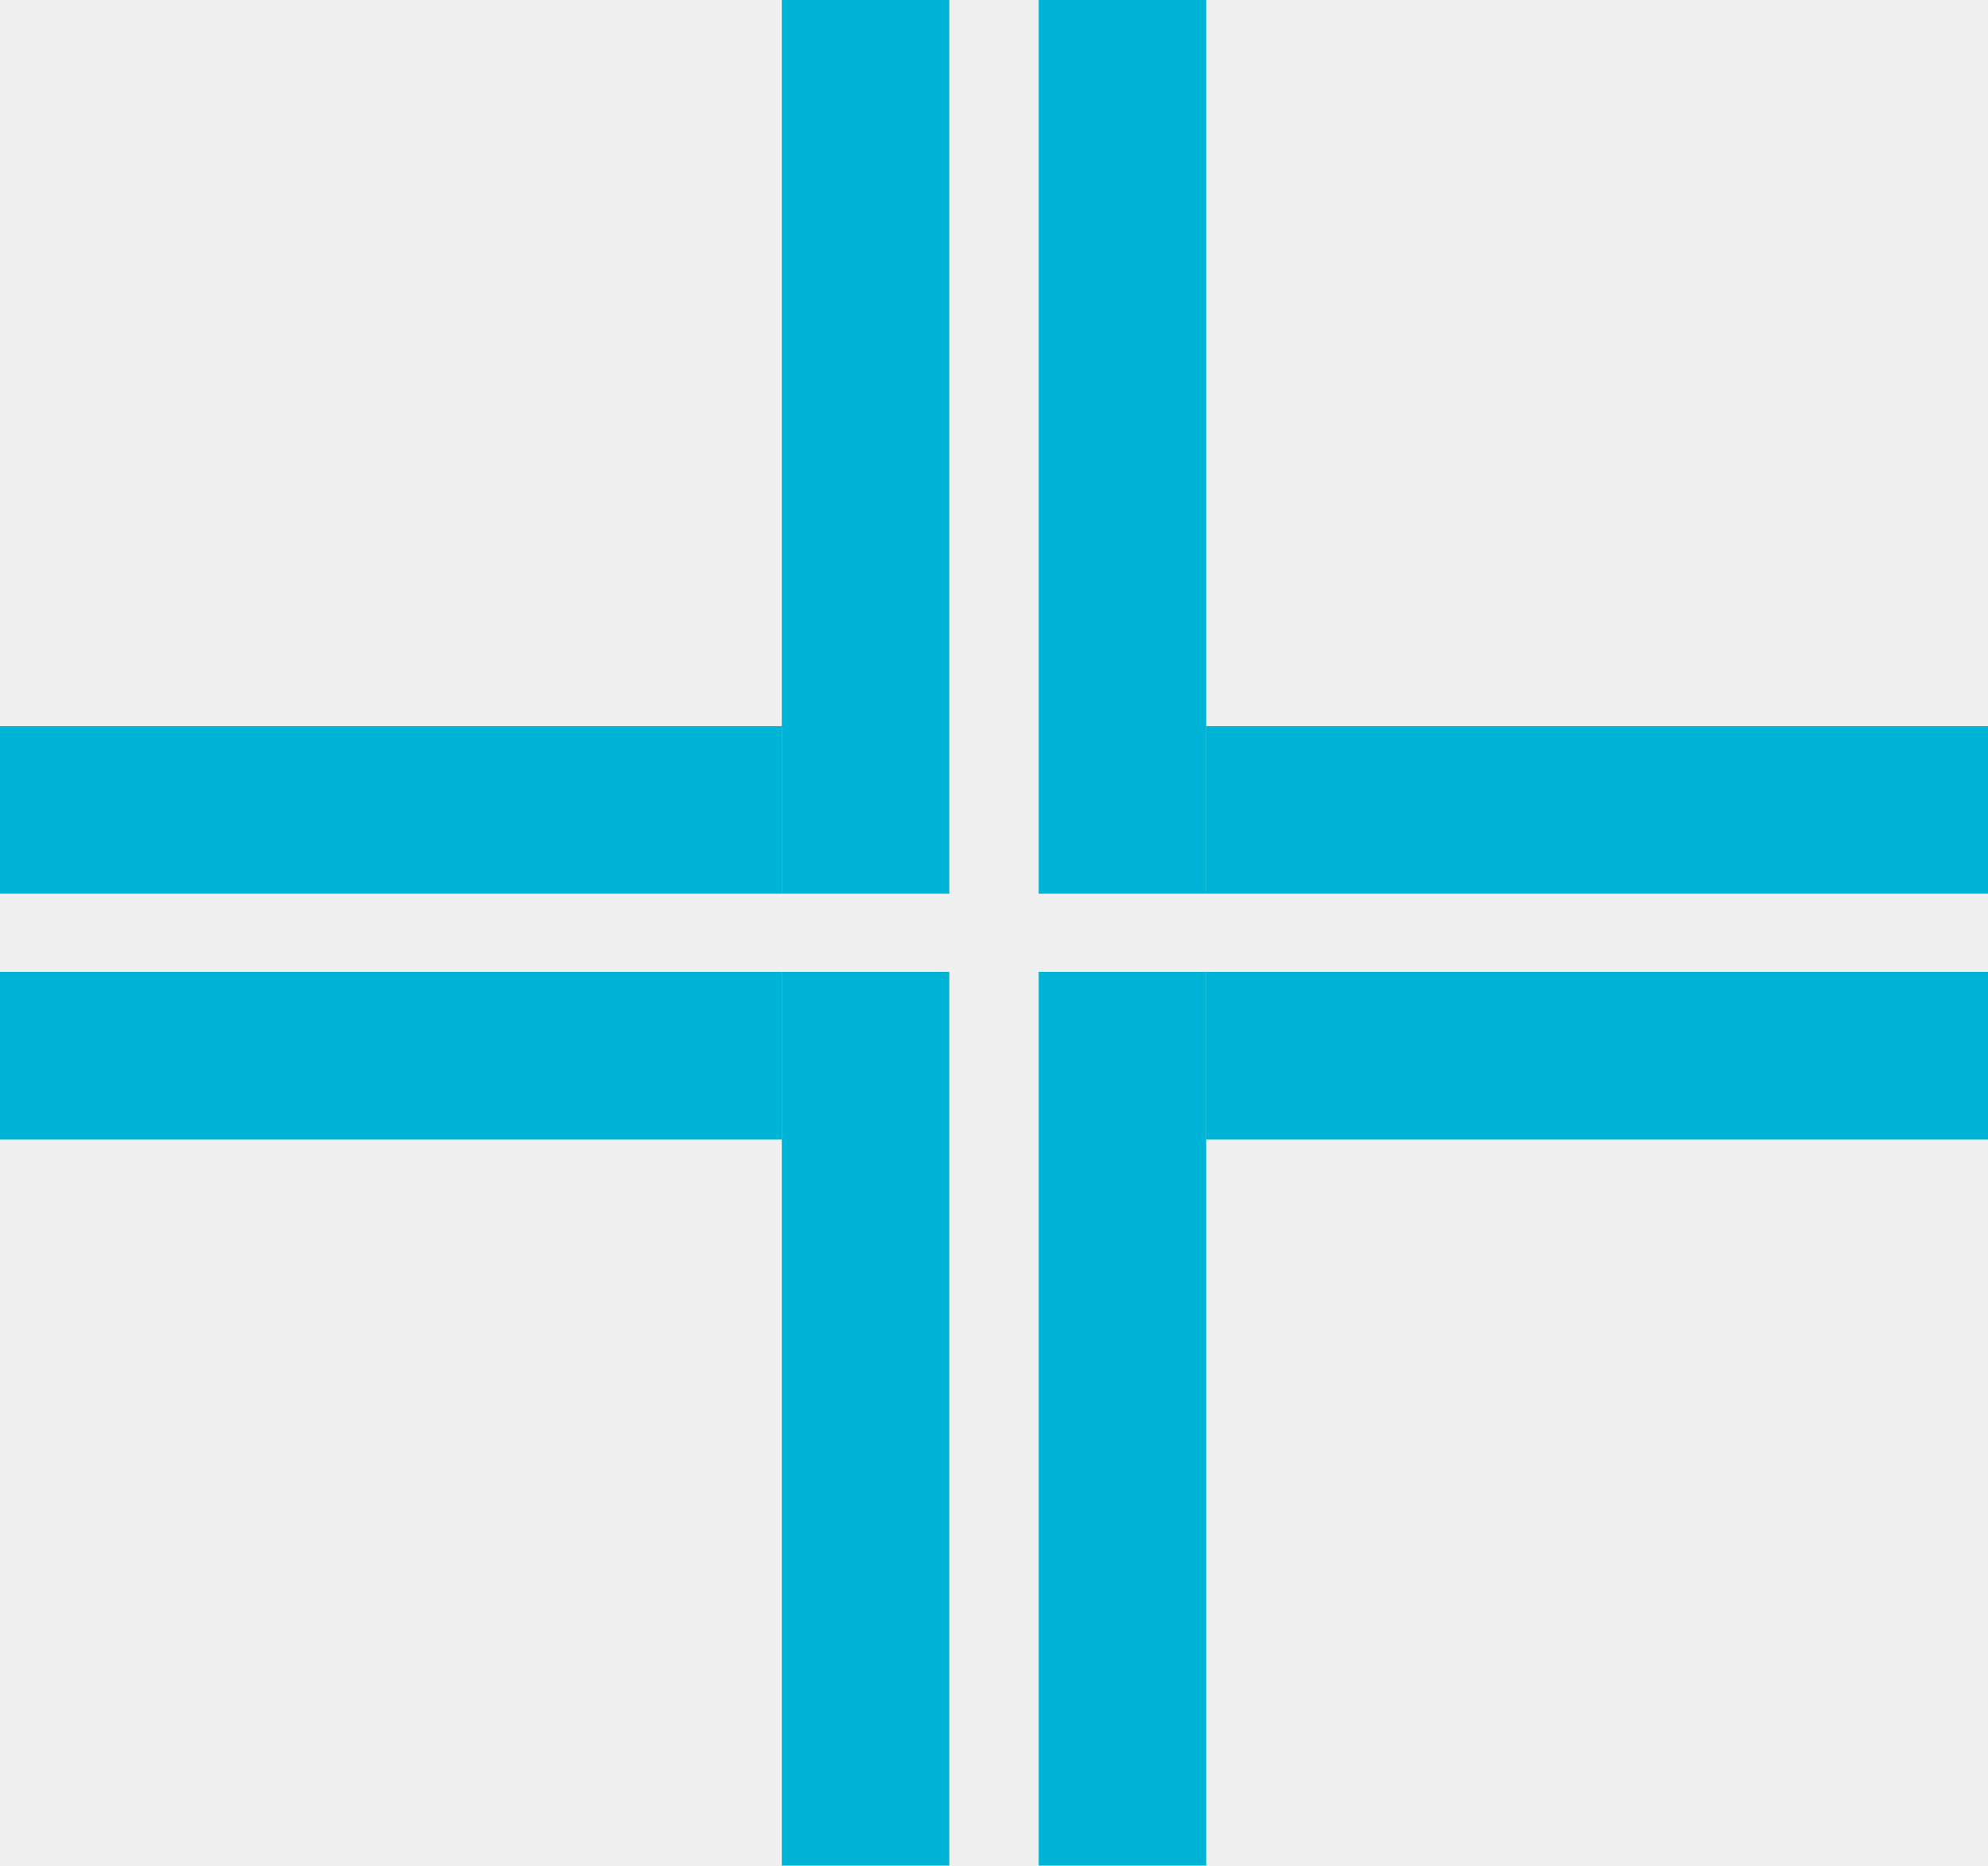
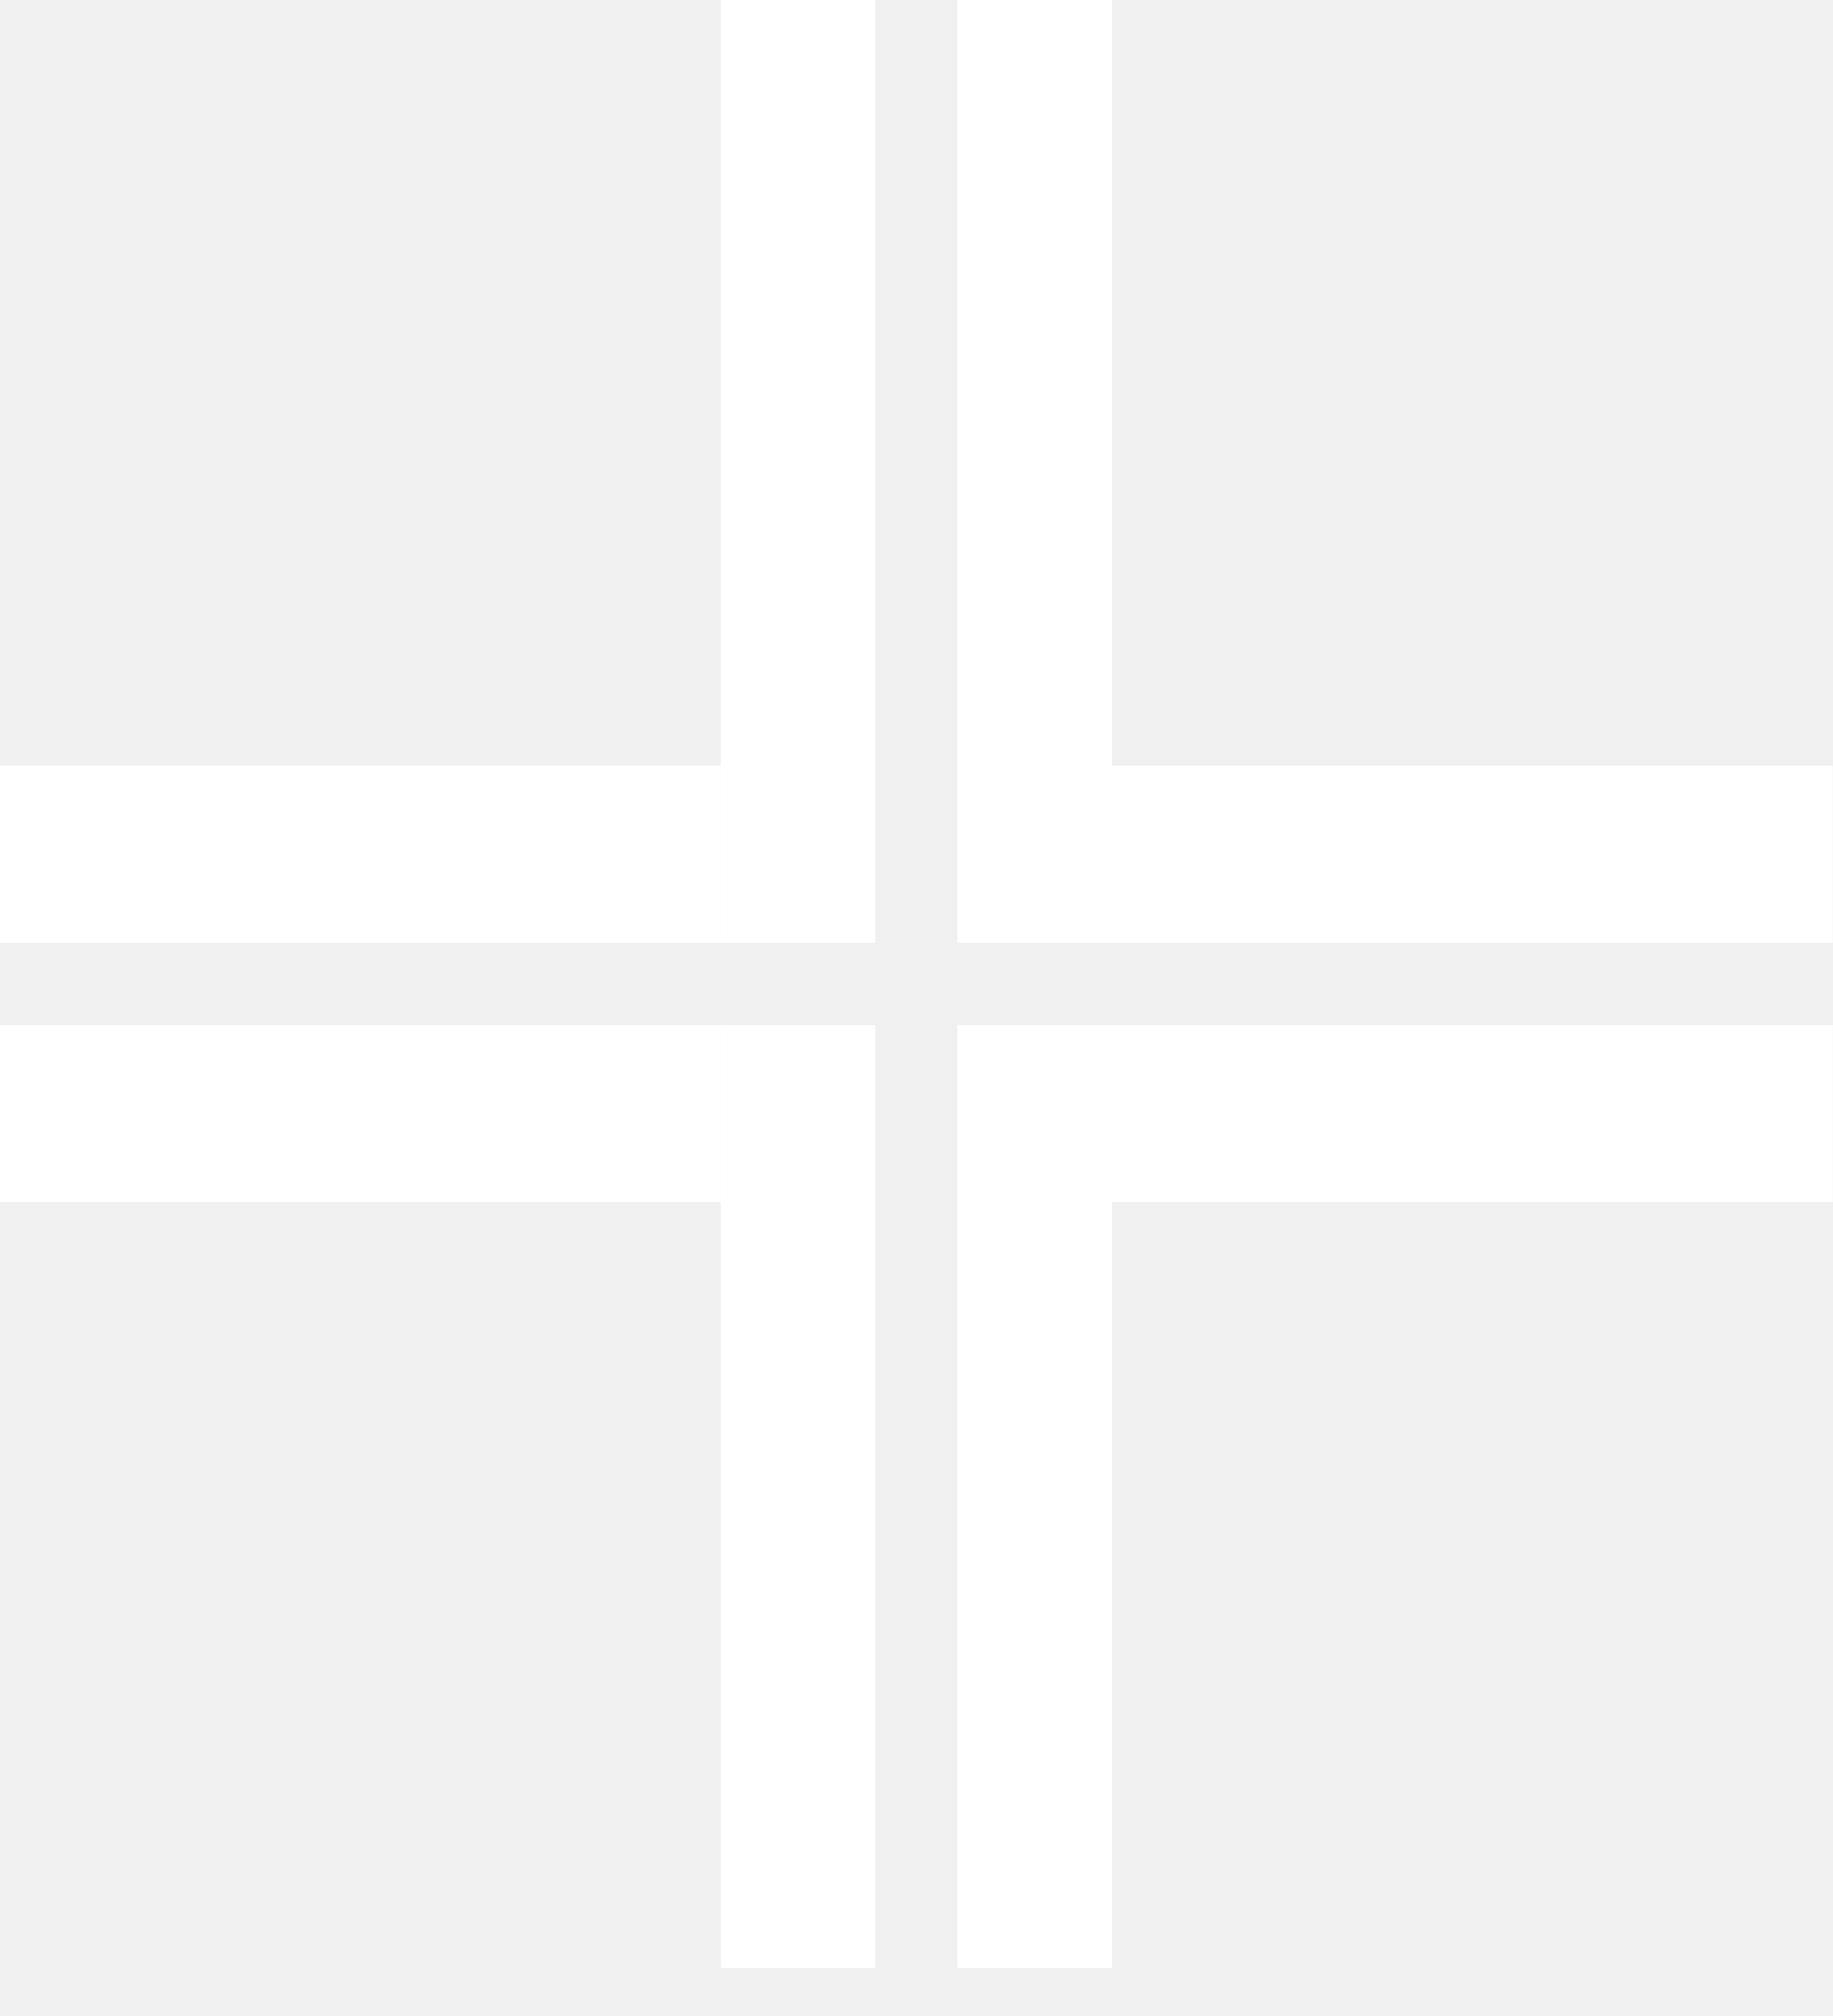
- <svg xmlns="http://www.w3.org/2000/svg" width="178" height="167" viewBox="0 0 178 167" fill="none">
-   <rect x="70" y="87" width="15" height="80" fill="#00B4D8" />
-   <rect x="93" y="87" width="15" height="80" fill="#00B4D8" />
-   <rect x="70" width="15" height="80" fill="#00B4D8" />
-   <rect y="80" width="15" height="70" transform="rotate(-90 0 80)" fill="#00B4D8" />
-   <rect y="102" width="15" height="70" transform="rotate(-90 0 102)" fill="#00B4D8" />
-   <rect x="108" y="80" width="15" height="70" transform="rotate(-90 108 80)" fill="#00B4D8" />
-   <rect x="108" y="102" width="15" height="70" transform="rotate(-90 108 102)" fill="#00B4D8" />
-   <rect x="93" width="15" height="80" fill="#00B4D8" />
+ <svg xmlns="http://www.w3.org/2000/svg" width="30" height="33" viewBox="0 0 30 33" fill="none">
+   <rect x="11.798" y="16.778" width="2.528" height="15.428" fill="white" />
+   <rect x="15.674" y="16.778" width="2.528" height="15.428" fill="white" />
+   <rect x="11.798" width="2.528" height="15.428" fill="white" />
+   <rect y="15.428" width="2.893" height="11.798" transform="rotate(-90 0 15.428)" fill="white" />
+   <rect y="19.671" width="2.893" height="11.798" transform="rotate(-90 0 19.6707)" fill="white" />
+   <rect x="18.202" y="15.428" width="2.893" height="11.798" transform="rotate(-90 18.2023 15.428)" fill="white" />
+   <rect x="18.202" y="19.671" width="2.893" height="11.798" transform="rotate(-90 18.2023 19.6707)" fill="white" />
+   <rect x="15.674" width="2.528" height="15.428" fill="white" />
</svg>
